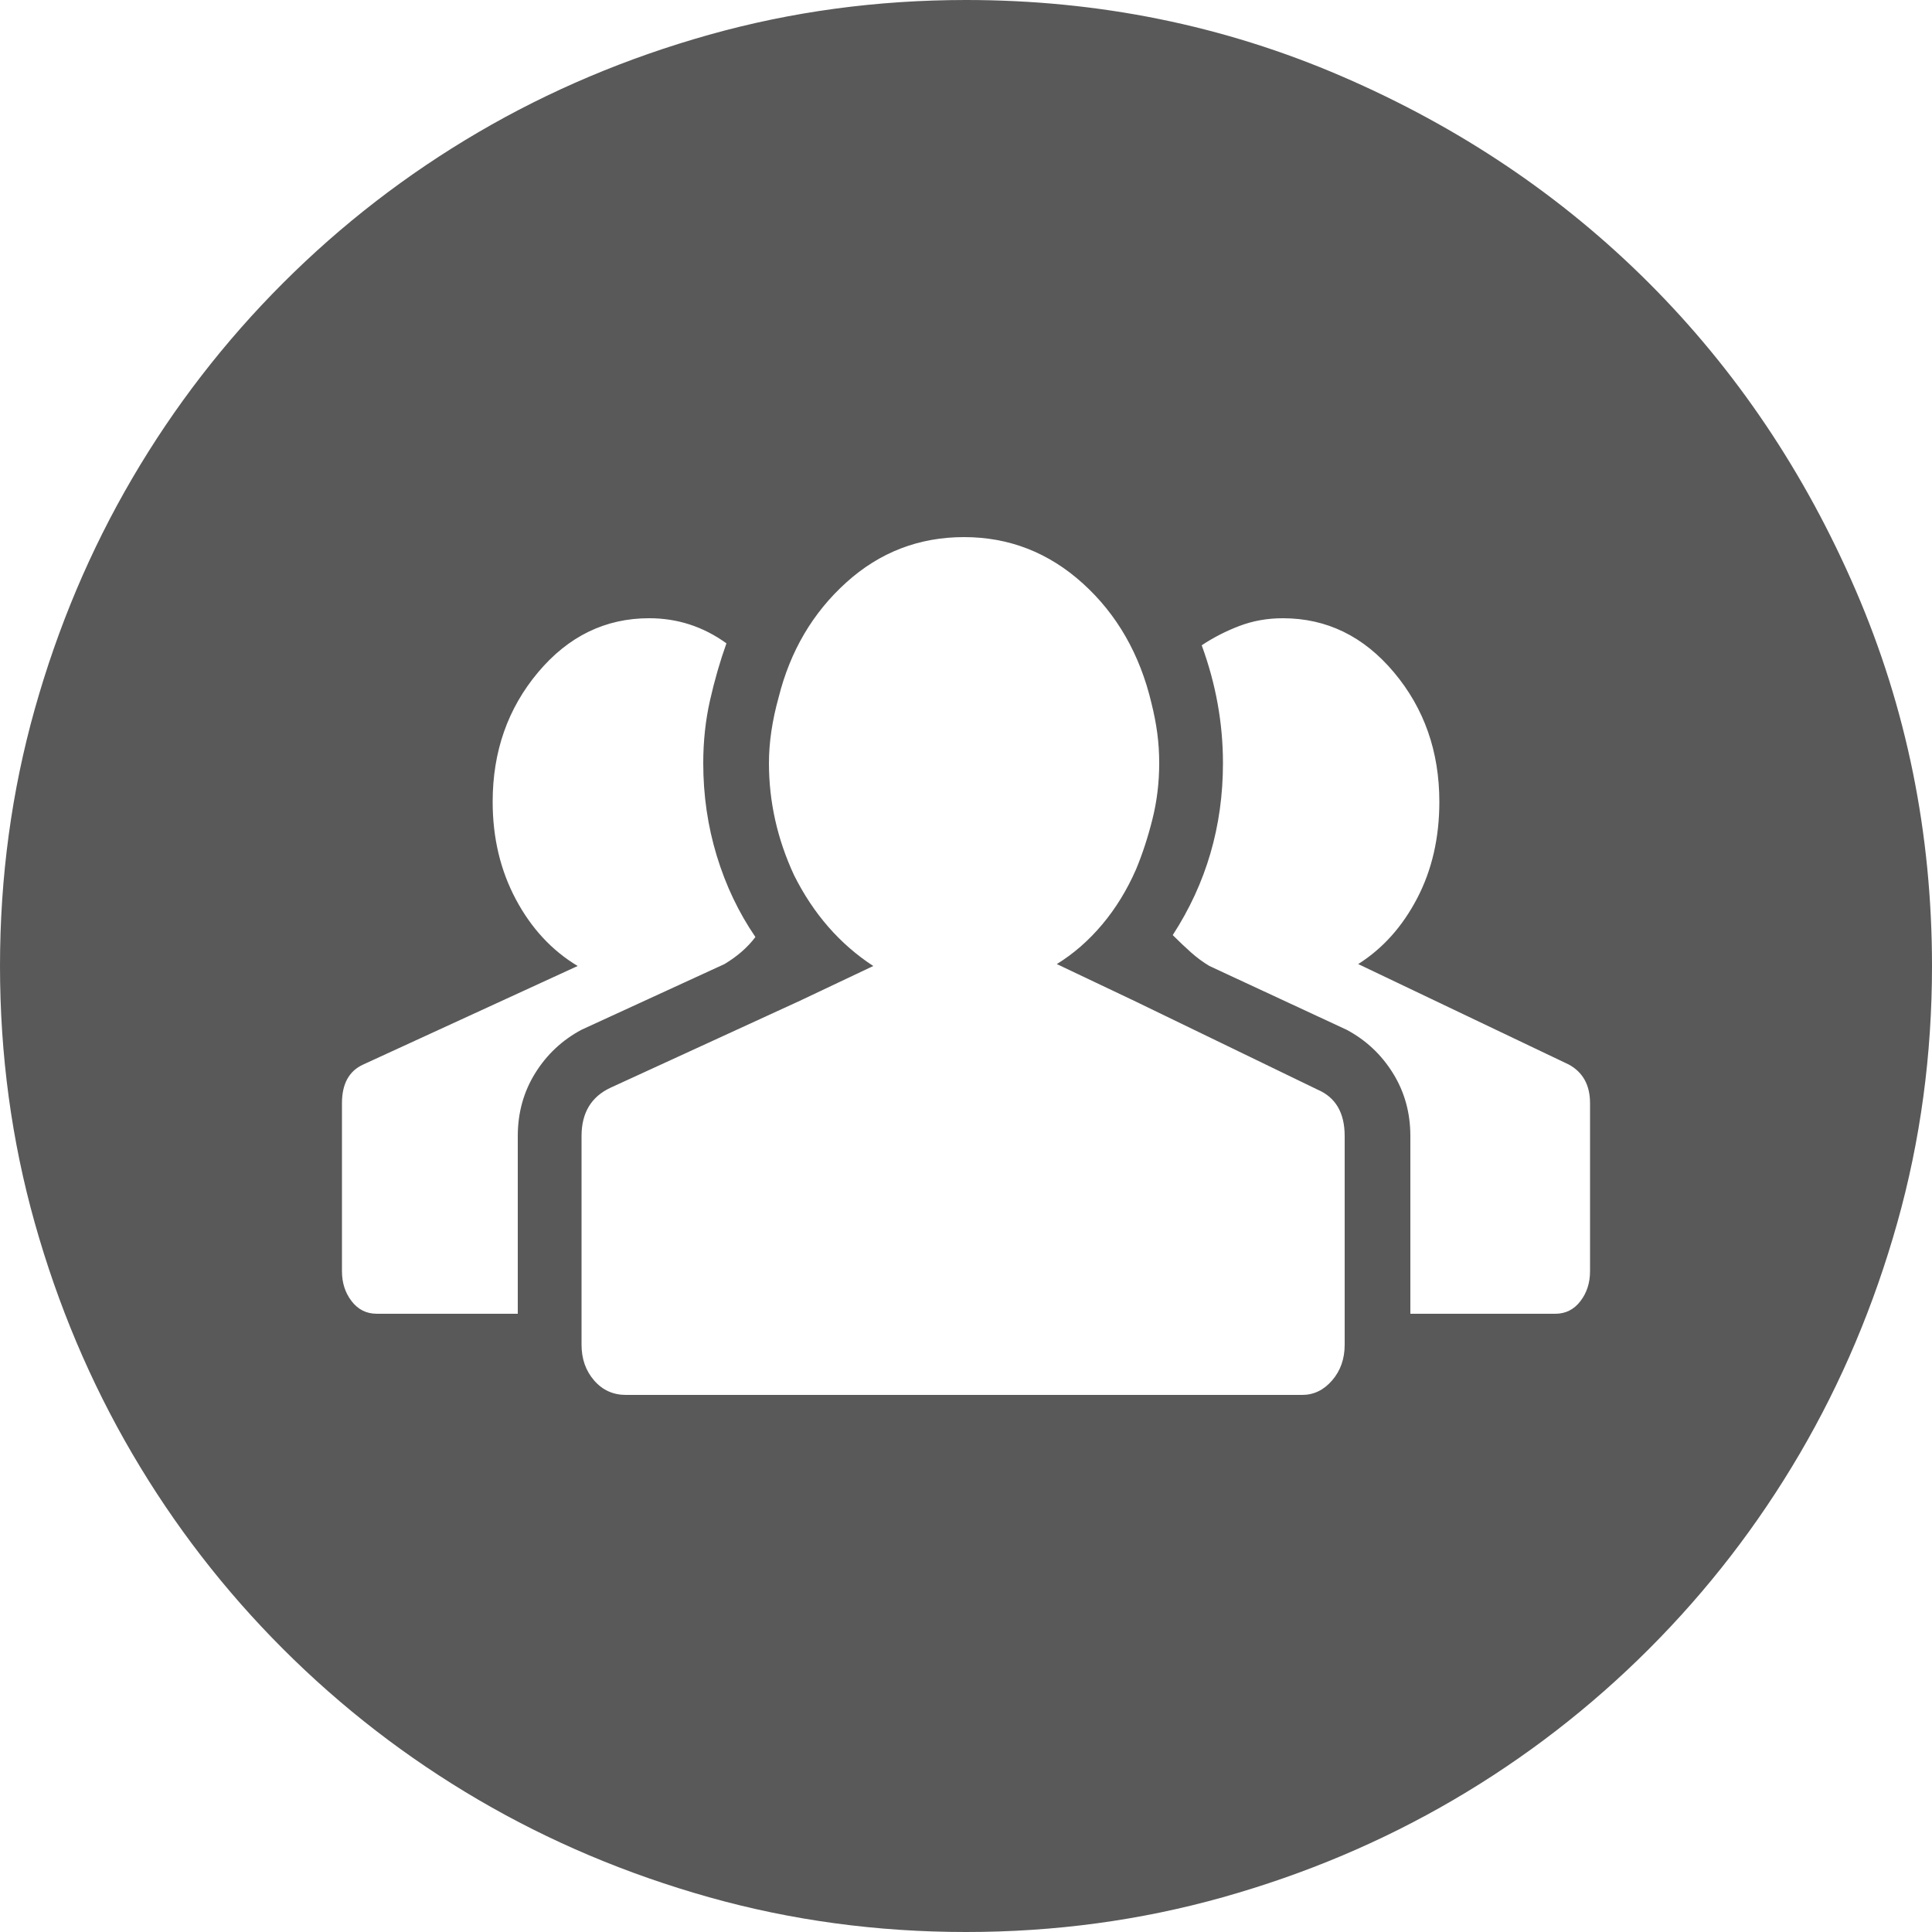
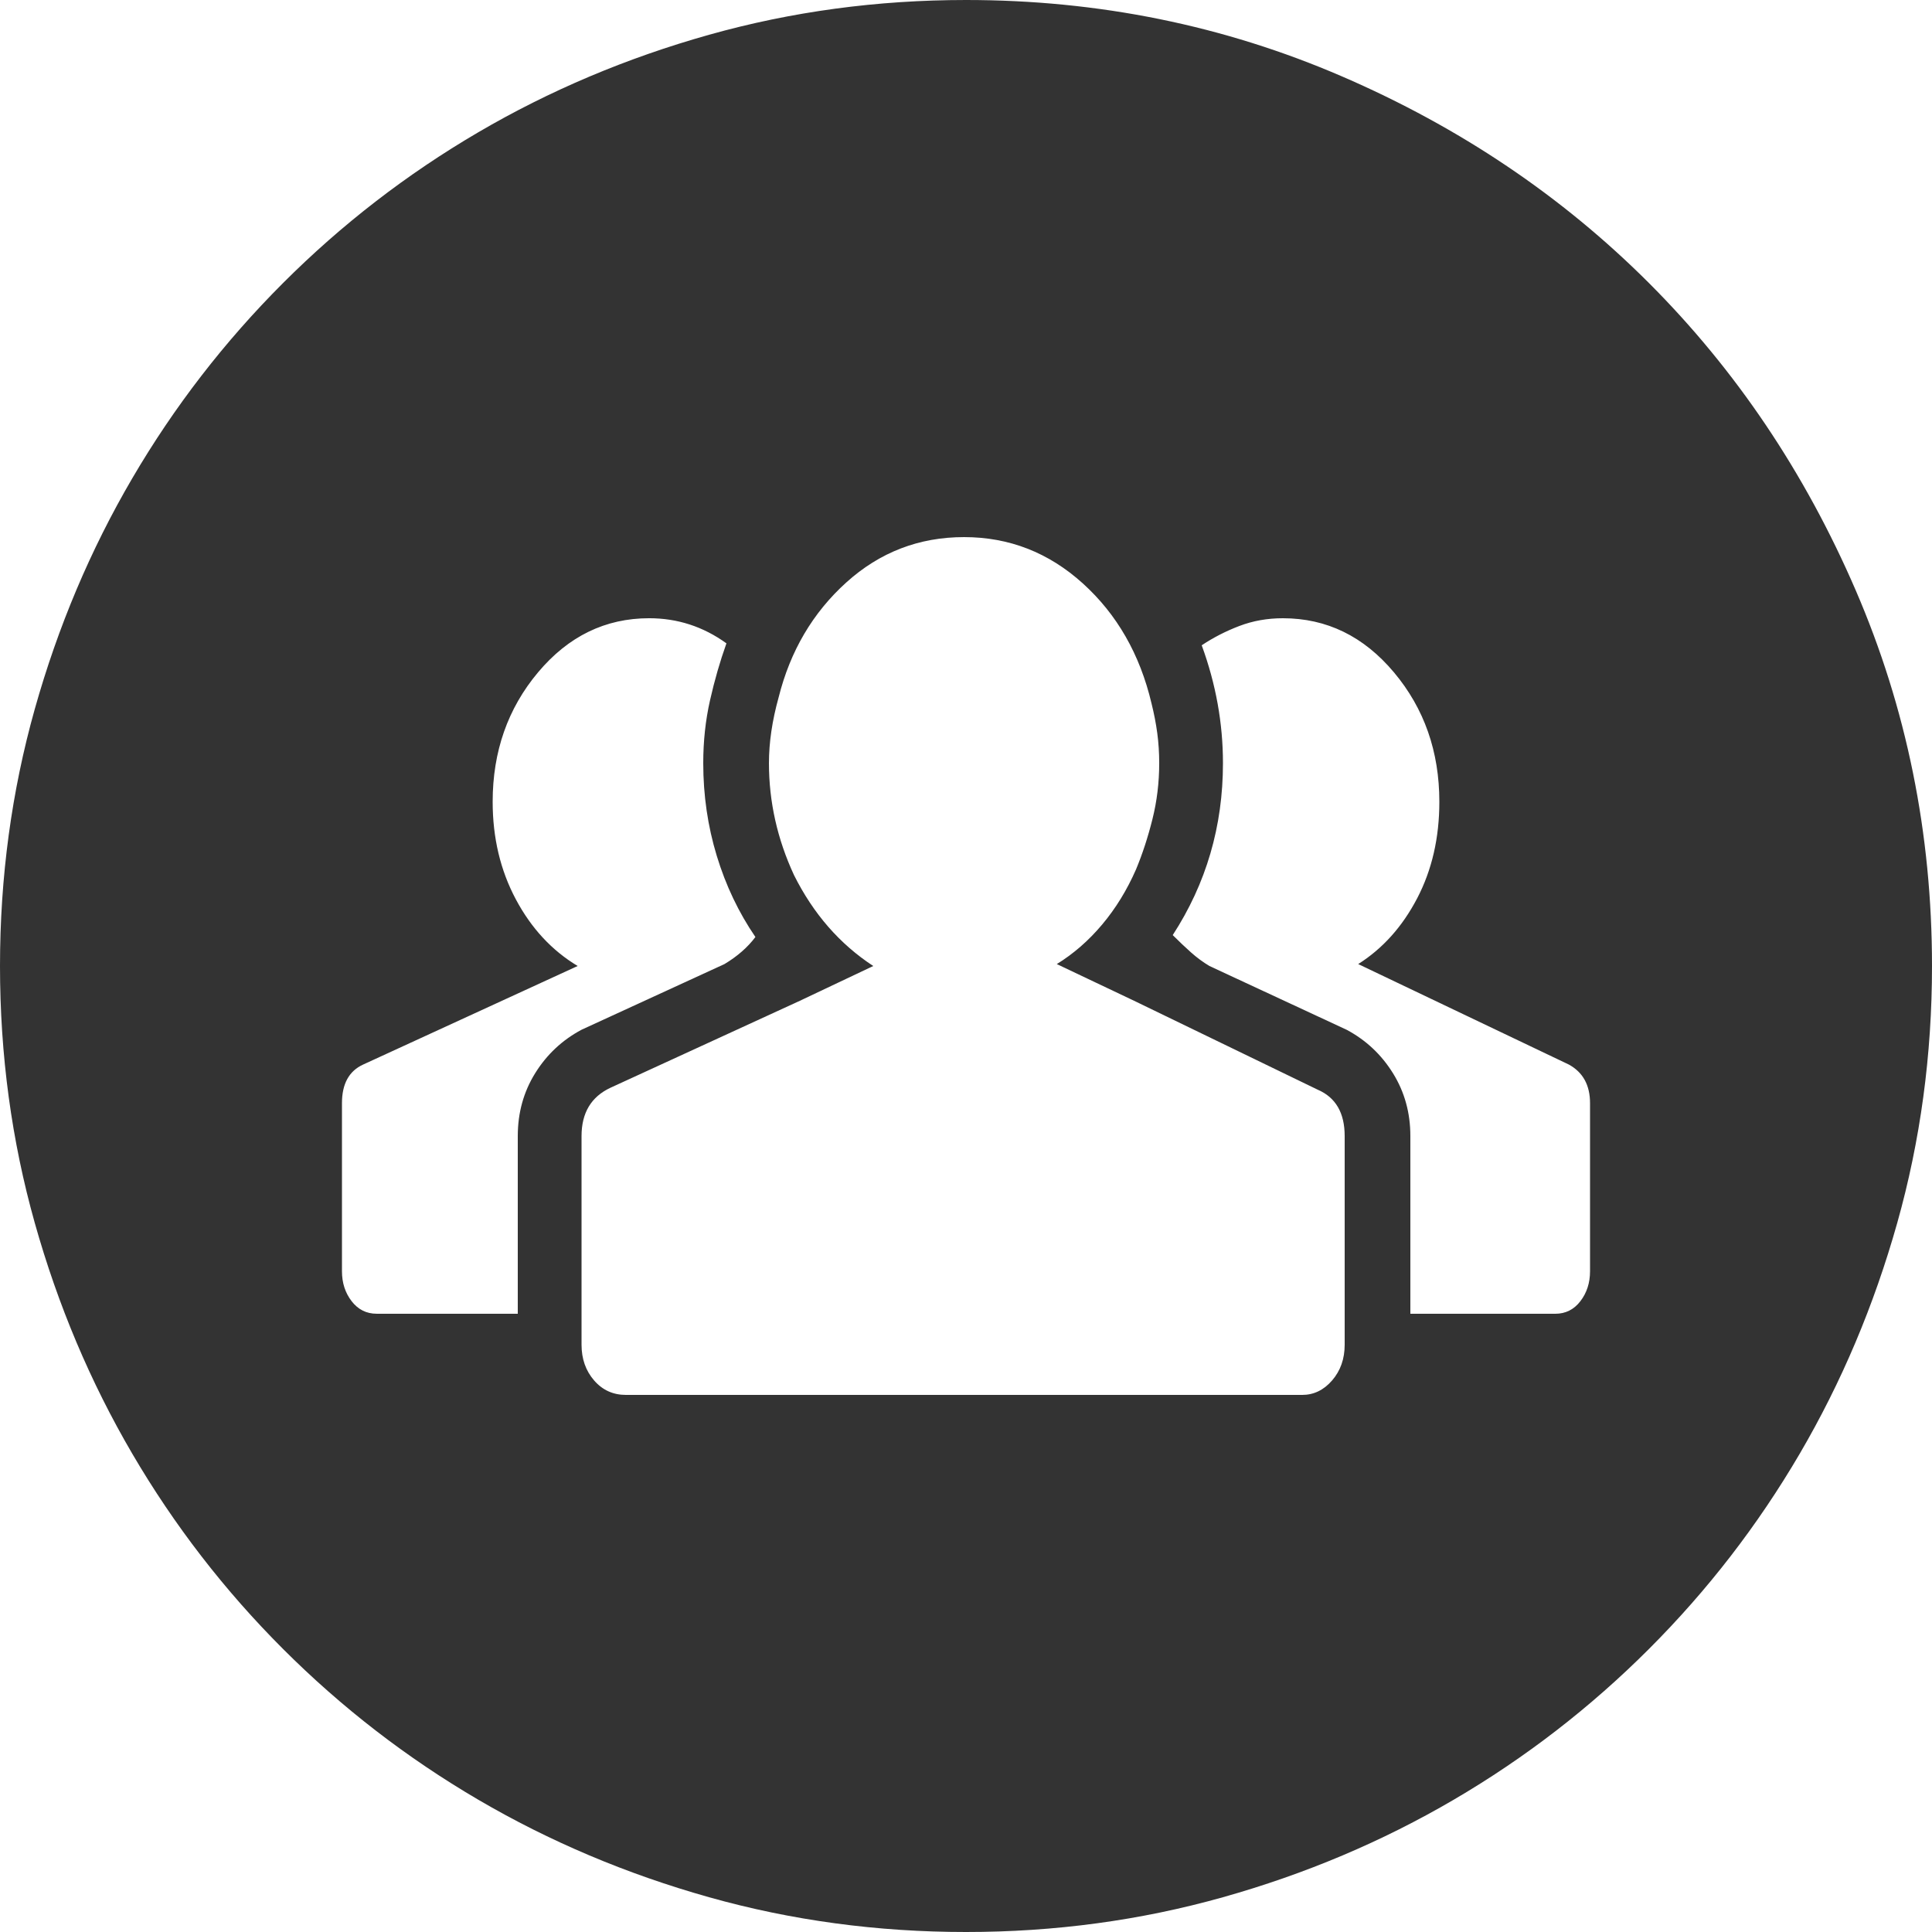
- <svg xmlns="http://www.w3.org/2000/svg" fill="#595959" version="1.1" id="Capa_1" x="0px" y="0px" viewBox="0 0 612 612" style="enable-background:new 0 0 612 612;" xml:space="preserve" width="512px" height="512px">
+ <svg xmlns="http://www.w3.org/2000/svg" fill="#333333" version="1.1" id="Capa_1" x="0px" y="0px" viewBox="0 0 612 612" style="enable-background:new 0 0 612 612;" xml:space="preserve" width="512px" height="512px">
  <g>
    <g>
      <path d="M503.676,349.452c0-5.712-2.244-9.792-6.729-12.24l-66.708-31.824    c7.752-4.896,13.974-11.832,18.666-20.808c4.689-8.976,7.038-19.176,7.038-30.6c0-15.912-4.794-29.58-14.385-41.004    c-9.588-11.424-21.315-17.136-35.188-17.136c-4.896,0-9.486,0.816-13.771,2.448c-4.281,1.632-8.262,3.672-11.934,6.12    c4.488,12.24,6.732,24.684,6.732,37.332c0,19.992-5.307,38.148-15.912,54.468c2.04,2.04,3.978,3.876,5.812,5.508    c1.836,1.632,3.774,3.06,5.814,4.284l43.452,20.196c6.117,3.264,11.016,7.854,14.688,13.77s5.508,12.546,5.508,19.893v56.303h45.9    c3.264,0,5.916-1.326,7.956-3.979c2.04-2.649,3.06-5.812,3.06-9.483L503.676,349.452L503.676,349.452z M425.952,359.856    c0-7.347-2.856-12.24-8.568-14.688l-58.14-28.152l-24.48-11.625c5.307-3.264,10.101-7.446,14.385-12.546    c4.281-5.1,7.854-10.914,10.71-17.442c2.039-4.896,3.771-10.2,5.199-15.912c1.431-5.712,2.145-11.628,2.145-17.748    c0-3.264-0.204-6.426-0.612-9.486s-1.02-6.222-1.836-9.486c-3.672-15.504-10.914-28.152-21.726-37.944    c-10.813-9.792-23.358-14.688-37.638-14.688s-26.724,4.794-37.332,14.382s-17.748,21.726-21.42,36.414    c-2.04,7.344-3.06,14.28-3.06,20.808c0,12.24,2.652,24.072,7.956,35.496c6.12,12.24,14.484,21.828,25.092,28.764l-23.256,11.016    l-59.976,27.54c-6.12,2.856-9.18,7.956-9.18,15.302v56.303v9.792c0,4.488,1.326,8.262,3.978,11.322s6.018,4.59,10.098,4.59h214.2    c3.672,0,6.834-1.53,9.483-4.59c2.652-3.063,3.979-6.834,3.979-11.322v-9.792L425.952,359.856L425.952,359.856z M164.016,359.856    c0-7.347,1.836-13.977,5.508-19.893s8.568-10.506,14.688-13.77l45.288-20.809c4.08-2.448,7.344-5.304,9.792-8.568    c-5.304-7.752-9.384-16.32-12.24-25.704s-4.284-19.176-4.284-29.376c0-6.936,0.714-13.566,2.142-19.89    c1.428-6.324,3.162-12.342,5.202-18.054c-7.344-5.304-15.504-7.956-24.48-7.956c-13.872,0-25.602,5.712-35.19,17.136    c-9.588,11.424-14.382,25.092-14.382,41.004c0,11.424,2.448,21.726,7.344,30.906s11.424,16.218,19.584,21.114l-67.932,31.212    c-4.488,2.04-6.732,6.12-6.732,12.24v53.244c0,3.672,1.02,6.834,3.06,9.483c2.04,2.652,4.692,3.979,7.956,3.979h44.676    L164.016,359.856L164.016,359.856z M306,0c42.024,0,81.702,8.058,119.034,24.174s69.768,37.944,97.308,65.484    s49.368,59.976,65.484,97.308S612,263.976,612,306c0,28.152-3.672,55.284-11.016,81.396    c-7.347,26.109-17.646,50.487-30.906,73.134c-13.26,22.644-29.172,43.248-47.736,61.812    c-18.562,18.564-39.168,34.479-61.812,47.736c-22.646,13.26-47.022,23.562-73.136,30.906C361.284,608.328,334.152,612,306,612    s-55.284-3.672-81.396-11.016c-26.112-7.347-50.49-17.646-73.134-30.906s-43.248-29.172-61.812-47.736    c-18.564-18.562-34.476-39.168-47.736-61.812c-13.26-22.646-23.562-47.022-30.906-73.135C3.672,361.284,0,334.152,0,306    s3.672-55.284,11.016-81.396s17.646-50.49,30.906-73.134s29.172-43.248,47.736-61.812s39.168-34.476,61.812-47.736    s47.022-23.562,73.134-30.906S277.848,0,306,0z" />
    </g>
  </g>
  <g>
</g>
  <g>
</g>
  <g>
</g>
  <g>
</g>
  <g>
</g>
  <g>
</g>
  <g>
</g>
  <g>
</g>
  <g>
</g>
  <g>
</g>
  <g>
</g>
  <g>
</g>
  <g>
</g>
  <g>
</g>
  <g>
</g>
</svg>
